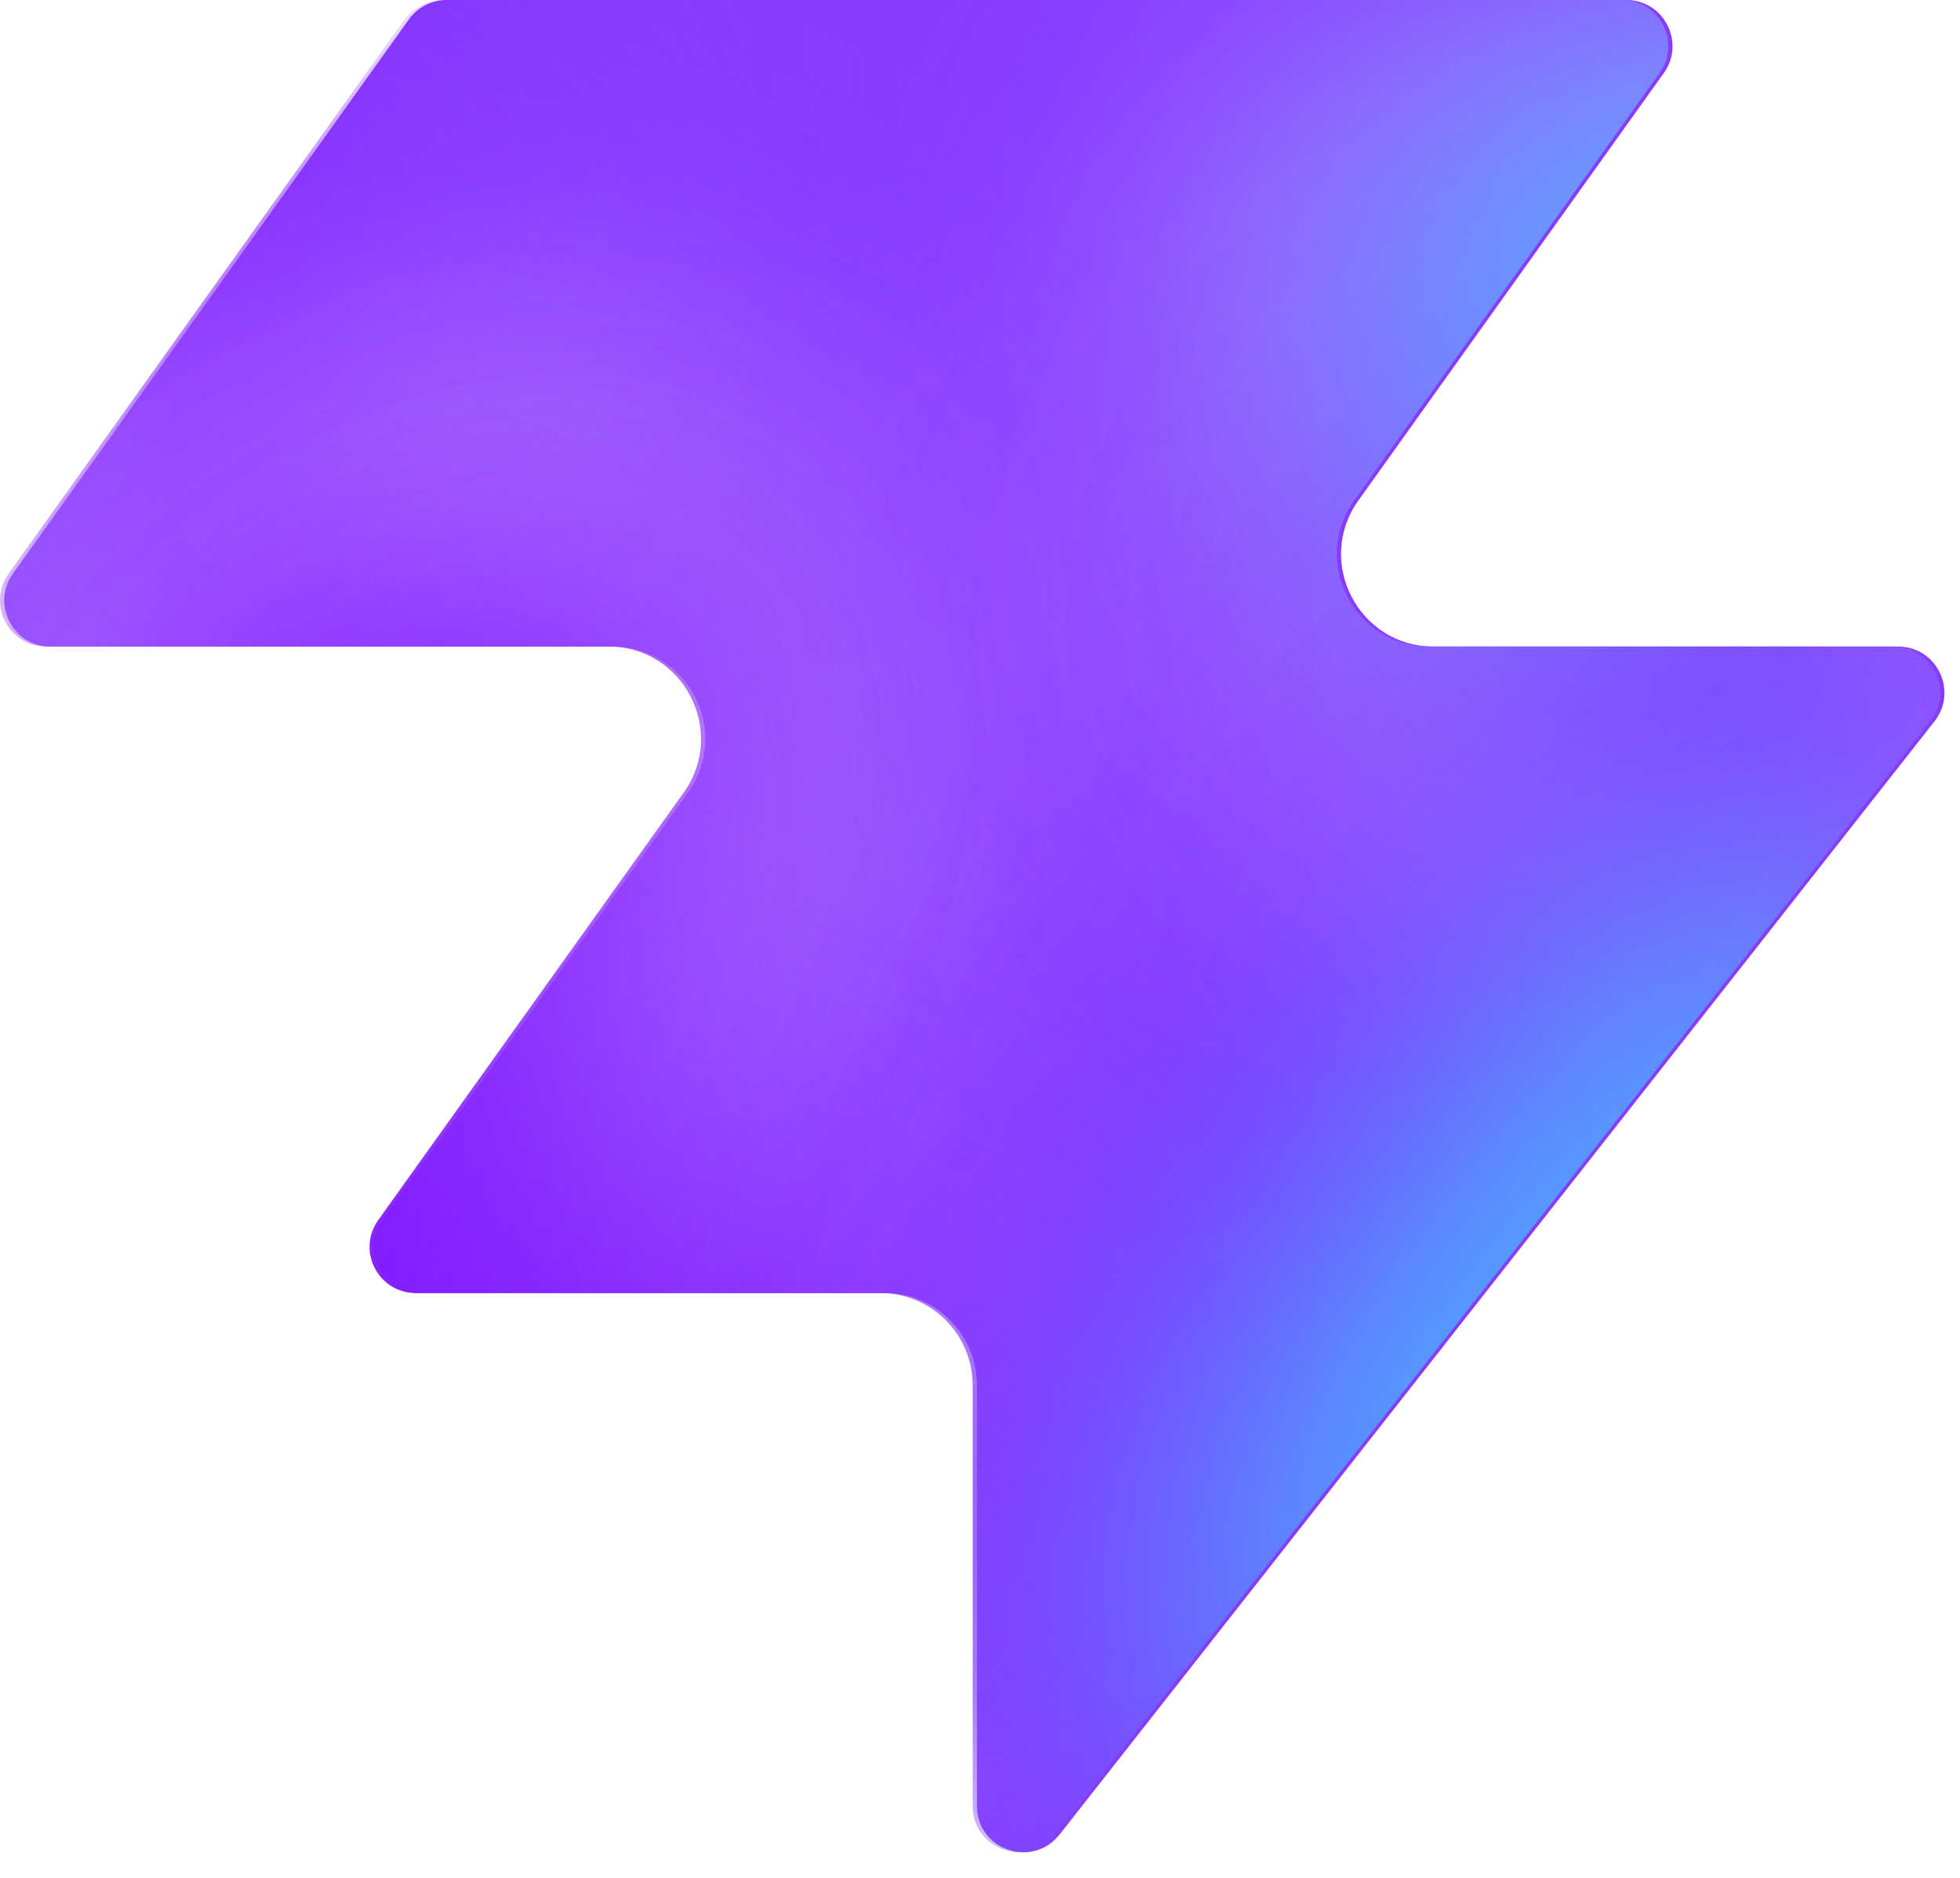
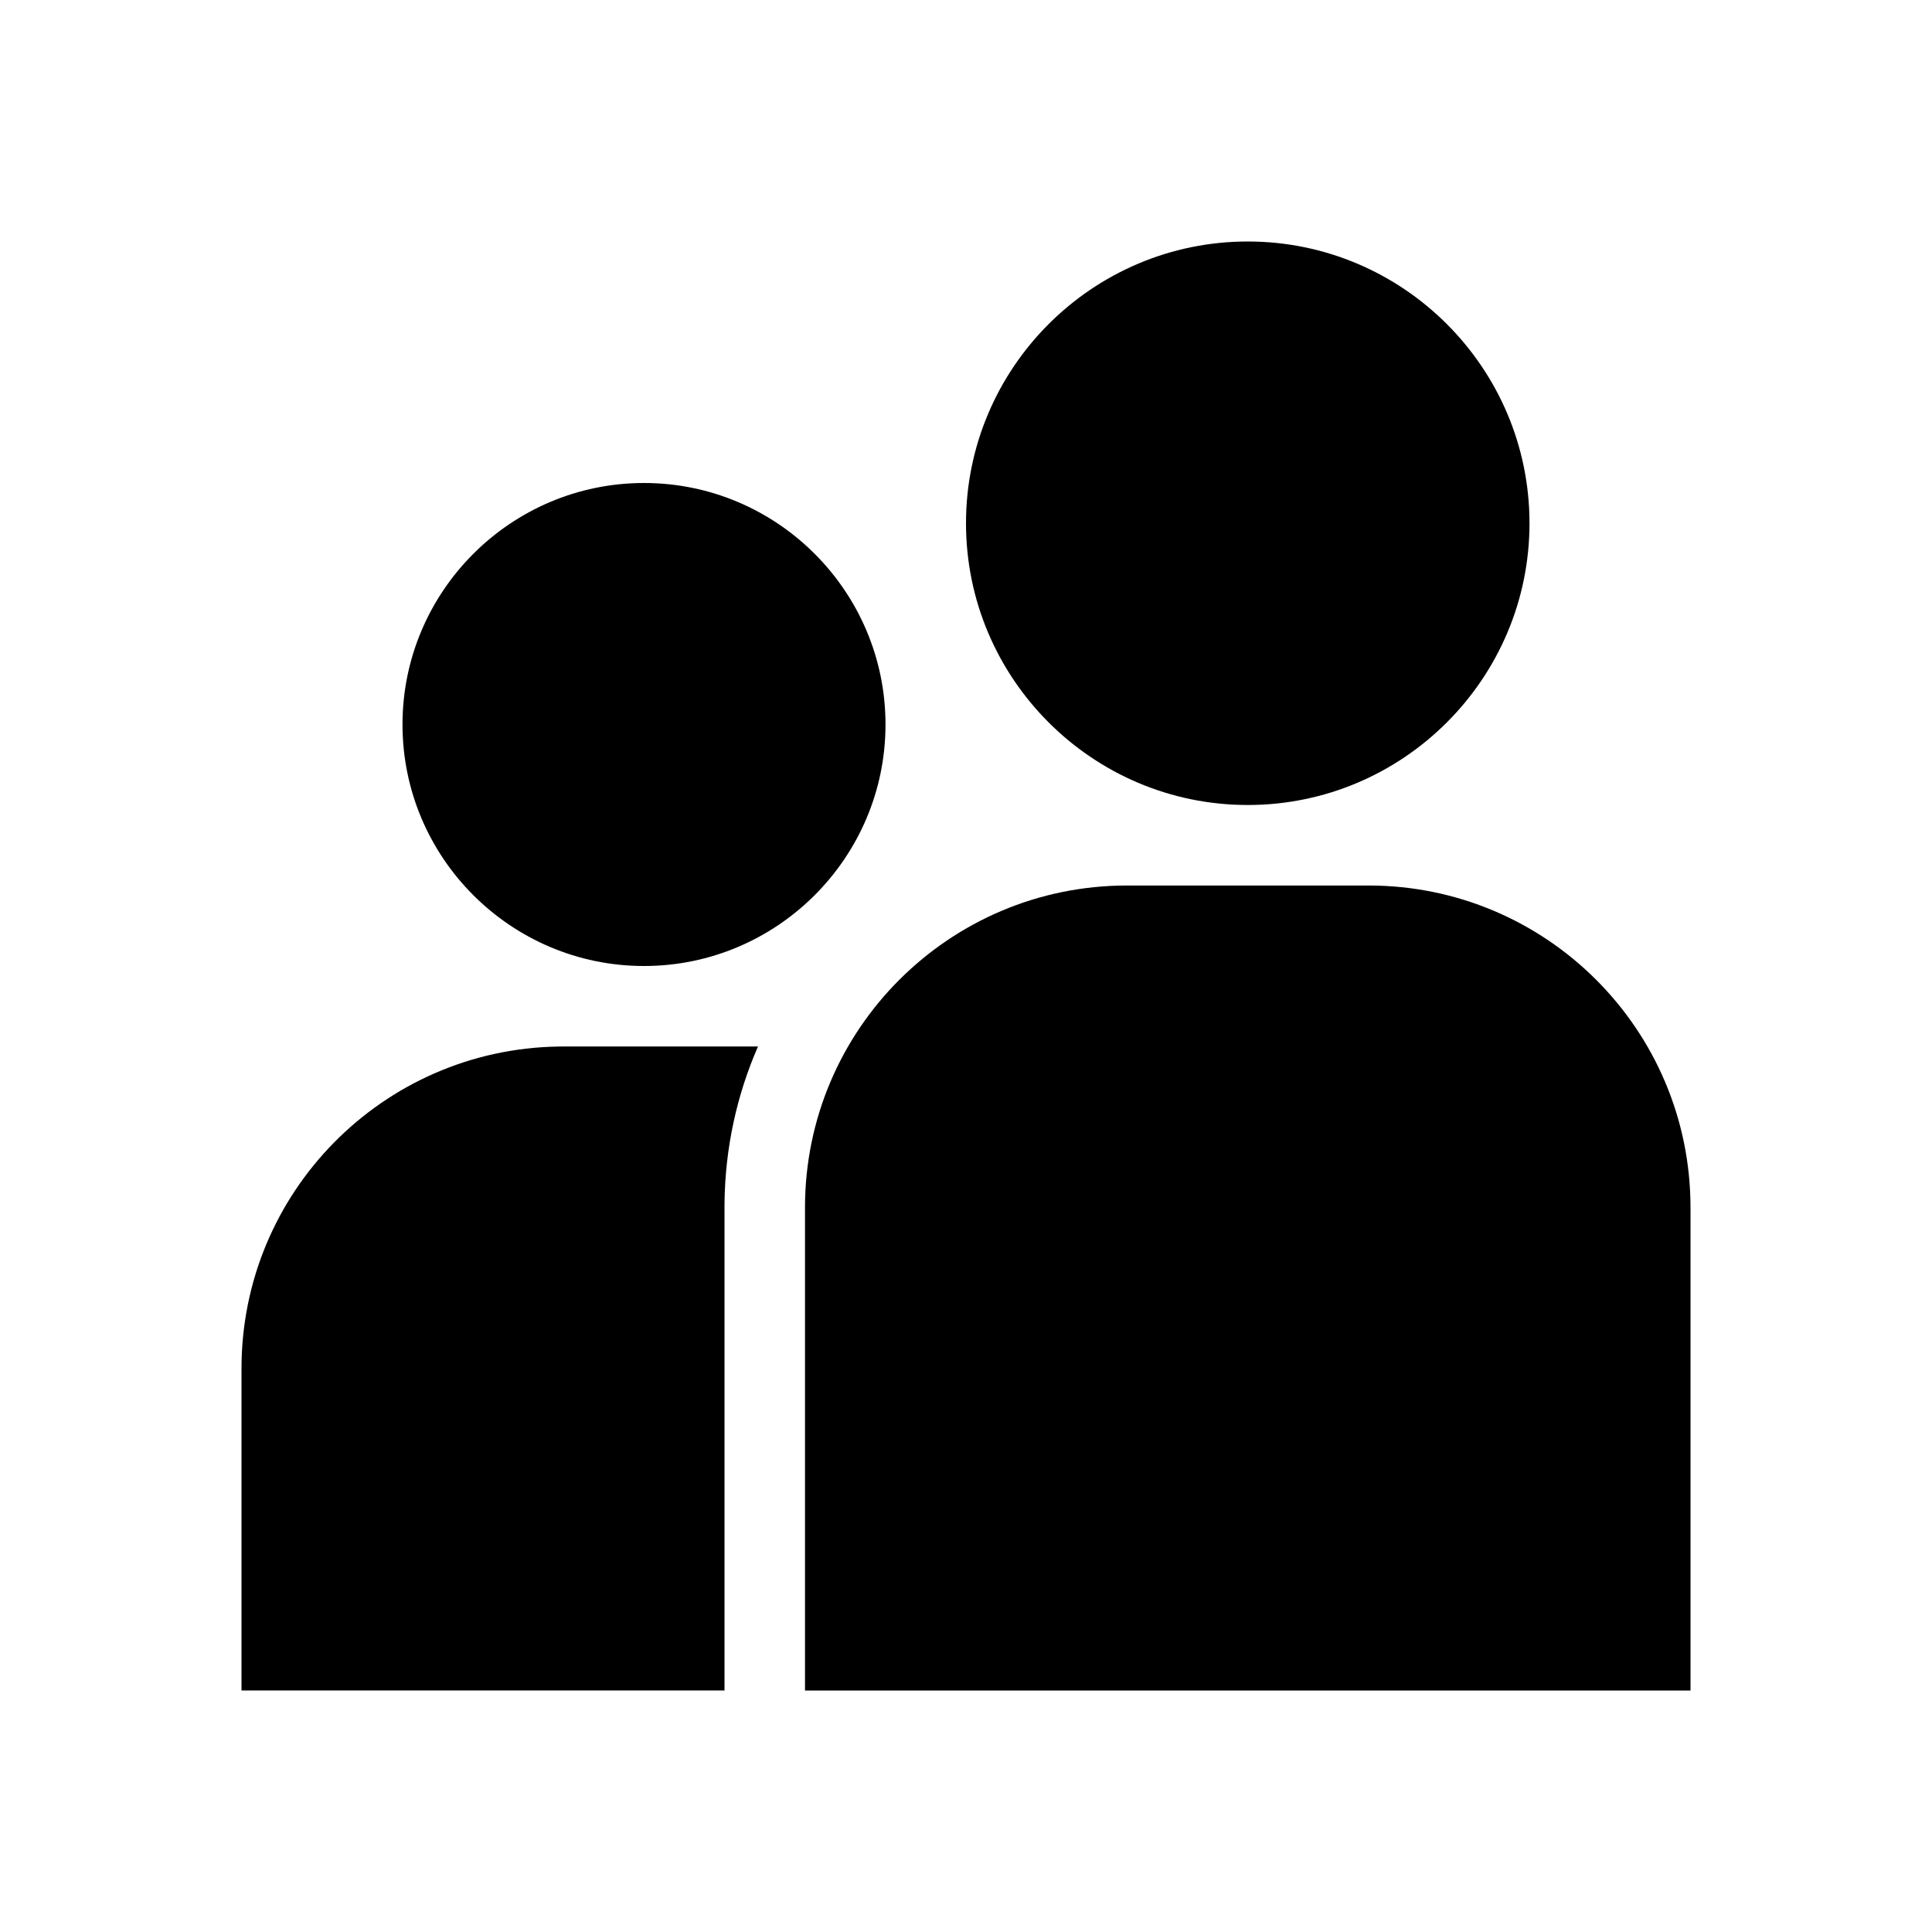
- <svg xmlns="http://www.w3.org/2000/svg" width="48" height="46" fill="none" viewBox="0 0 48 46">
-   <path fill="#863bff" d="M25.946 44.938c-.664.845-2.021.375-2.021-.698V33.937a2.26 2.26 0 0 0-2.262-2.262H10.287c-.92 0-1.456-1.04-.92-1.788l7.48-10.471c1.07-1.497 0-3.578-1.842-3.578H1.237c-.92 0-1.456-1.04-.92-1.788L10.013.474c.214-.297.556-.474.92-.474h28.894c.92 0 1.456 1.04.92 1.788l-7.48 10.471c-1.07 1.498 0 3.579 1.842 3.579h11.377c.943 0 1.473 1.088.89 1.83L25.947 44.94z" style="fill:#863bff;fill:color(display-p3 .525 .23 1);fill-opacity:1" />
-   <mask id="a" width="48" height="46" x="0" y="0" maskUnits="userSpaceOnUse" style="mask-type:alpha">
-     <path fill="#000" d="M25.842 44.938c-.664.844-2.021.375-2.021-.698V33.937a2.26 2.26 0 0 0-2.262-2.262H10.183c-.92 0-1.456-1.04-.92-1.788l7.48-10.471c1.07-1.498 0-3.579-1.842-3.579H1.133c-.92 0-1.456-1.04-.92-1.787L9.91.473c.214-.297.556-.474.92-.474h28.894c.92 0 1.456 1.04.92 1.788l-7.48 10.471c-1.07 1.498 0 3.578 1.842 3.578h11.377c.943 0 1.473 1.088.89 1.832L25.843 44.94z" style="fill:#000;fill-opacity:1" />
-   </mask>
-   <g mask="url(#a)">
-     <g filter="url(#b)">
-       <ellipse cx="5.508" cy="14.704" fill="#ede6ff" rx="5.508" ry="14.704" style="fill:#ede6ff;fill:color(display-p3 .927 .903 1);fill-opacity:1" transform="matrix(.00324 1 1 -.00324 -4.47 31.516)" />
-     </g>
-     <g filter="url(#c)">
-       <ellipse cx="10.399" cy="29.851" fill="#ede6ff" rx="10.399" ry="29.851" style="fill:#ede6ff;fill:color(display-p3 .927 .903 1);fill-opacity:1" transform="matrix(.00324 1 1 -.00324 -39.328 7.883)" />
-     </g>
-     <g filter="url(#d)">
-       <ellipse cx="5.508" cy="30.487" fill="#7e14ff" rx="5.508" ry="30.487" style="fill:#7e14ff;fill:color(display-p3 .492 .077 1);fill-opacity:1" transform="rotate(89.814 -25.913 -14.639)scale(1 -1)" />
-     </g>
-     <g filter="url(#e)">
-       <ellipse cx="5.508" cy="30.599" fill="#7e14ff" rx="5.508" ry="30.599" style="fill:#7e14ff;fill:color(display-p3 .492 .077 1);fill-opacity:1" transform="rotate(89.814 -32.644 -3.334)scale(1 -1)" />
-     </g>
-     <g filter="url(#f)">
-       <ellipse cx="5.508" cy="30.599" fill="#7e14ff" rx="5.508" ry="30.599" style="fill:#7e14ff;fill:color(display-p3 .492 .077 1);fill-opacity:1" transform="matrix(.00324 1 1 -.00324 -34.34 30.47)" />
-     </g>
-     <g filter="url(#g)">
-       <ellipse cx="14.072" cy="22.078" fill="#ede6ff" rx="14.072" ry="22.078" style="fill:#ede6ff;fill:color(display-p3 .927 .903 1);fill-opacity:1" transform="rotate(93.35 24.506 48.493)scale(-1 1)" />
-     </g>
-     <g filter="url(#h)">
-       <ellipse cx="3.47" cy="21.501" fill="#7e14ff" rx="3.47" ry="21.501" style="fill:#7e14ff;fill:color(display-p3 .492 .077 1);fill-opacity:1" transform="rotate(89.009 28.708 47.59)scale(-1 1)" />
-     </g>
-     <g filter="url(#i)">
-       <ellipse cx="3.47" cy="21.501" fill="#7e14ff" rx="3.47" ry="21.501" style="fill:#7e14ff;fill:color(display-p3 .492 .077 1);fill-opacity:1" transform="rotate(89.009 28.708 47.59)scale(-1 1)" />
-     </g>
-     <g filter="url(#j)">
-       <ellipse cx=".387" cy="8.972" fill="#7e14ff" rx="4.407" ry="29.108" style="fill:#7e14ff;fill:color(display-p3 .492 .077 1);fill-opacity:1" transform="rotate(39.51 .387 8.972)" />
-     </g>
-     <g filter="url(#k)">
-       <ellipse cx="47.523" cy="-6.092" fill="#7e14ff" rx="4.407" ry="29.108" style="fill:#7e14ff;fill:color(display-p3 .492 .077 1);fill-opacity:1" transform="rotate(37.892 47.523 -6.092)" />
-     </g>
-     <g filter="url(#l)">
-       <ellipse cx="41.412" cy="6.333" fill="#47bfff" rx="5.971" ry="9.665" style="fill:#47bfff;fill:color(display-p3 .28 .748 1);fill-opacity:1" transform="rotate(37.892 41.412 6.333)" />
-     </g>
-     <g filter="url(#m)">
-       <ellipse cx="-1.879" cy="38.332" fill="#7e14ff" rx="4.407" ry="29.108" style="fill:#7e14ff;fill:color(display-p3 .492 .077 1);fill-opacity:1" transform="rotate(37.892 -1.88 38.332)" />
-     </g>
-     <g filter="url(#n)">
-       <ellipse cx="-1.879" cy="38.332" fill="#7e14ff" rx="4.407" ry="29.108" style="fill:#7e14ff;fill:color(display-p3 .492 .077 1);fill-opacity:1" transform="rotate(37.892 -1.88 38.332)" />
-     </g>
-     <g filter="url(#o)">
-       <ellipse cx="35.651" cy="29.907" fill="#7e14ff" rx="4.407" ry="29.108" style="fill:#7e14ff;fill:color(display-p3 .492 .077 1);fill-opacity:1" transform="rotate(37.892 35.651 29.907)" />
-     </g>
-     <g filter="url(#p)">
-       <ellipse cx="38.418" cy="32.4" fill="#47bfff" rx="5.971" ry="15.297" style="fill:#47bfff;fill:color(display-p3 .28 .748 1);fill-opacity:1" transform="rotate(37.892 38.418 32.4)" />
+ <svg xmlns="http://www.w3.org/2000/svg" width="800px" height="800px" viewBox="0 0 512 512" version="1.1">
+   <g id="Page-1" stroke="none" stroke-width="1" fill="none" fill-rule="evenodd">
+     <g id="audio-description1" fill="#000000" transform="translate(64, 64)">
+       <path d="M136.876,213.332 C131.288,226.121 128.136,240.216 128.004,255.033 L128,256 L128,383.999 L-4.26325641e-14,384 L-4.26325641e-14,298.667 C-4.26325641e-14,251.991 37.427,214.098 83.922,213.345 L85.333,213.333 L136.876,213.332 Z M298.667,170.667 C345.795,170.667 384,208.872 384,256 L384,384 L149.333,384 L149.333,256 C149.333,208.872 187.538,170.667 234.667,170.667 L298.667,170.667 Z M106.667,64 C141.952,64 170.667,92.715 170.667,128 C170.667,163.285 141.952,192 106.667,192 C71.381,192 42.667,163.285 42.667,128 C42.667,92.715 71.381,64 106.667,64 Z M266.667,1.42108547e-14 C307.84,1.42108547e-14 341.333,33.493 341.333,74.667 C341.333,115.84 307.84,149.333 266.667,149.333 C225.493,149.333 192,115.84 192,74.667 C192,33.493 225.493,1.42108547e-14 266.667,1.42108547e-14 Z" id="Mask">
+ 
+ </path>
    </g>
  </g>
-   <defs>
-     <filter id="b" width="60.045" height="41.654" x="-19.77" y="16.149" color-interpolation-filters="sRGB" filterUnits="userSpaceOnUse">
-       <feFlood flood-opacity="0" result="BackgroundImageFix" />
-       <feBlend in="SourceGraphic" in2="BackgroundImageFix" result="shape" />
-       <feGaussianBlur result="effect1_foregroundBlur_2002_17158" stdDeviation="7.659" />
-     </filter>
-     <filter id="c" width="90.34" height="51.437" x="-54.613" y="-7.533" color-interpolation-filters="sRGB" filterUnits="userSpaceOnUse">
-       <feFlood flood-opacity="0" result="BackgroundImageFix" />
-       <feBlend in="SourceGraphic" in2="BackgroundImageFix" result="shape" />
-       <feGaussianBlur result="effect1_foregroundBlur_2002_17158" stdDeviation="7.659" />
-     </filter>
-     <filter id="d" width="79.355" height="29.4" x="-49.64" y="2.03" color-interpolation-filters="sRGB" filterUnits="userSpaceOnUse">
-       <feFlood flood-opacity="0" result="BackgroundImageFix" />
-       <feBlend in="SourceGraphic" in2="BackgroundImageFix" result="shape" />
-       <feGaussianBlur result="effect1_foregroundBlur_2002_17158" stdDeviation="4.596" />
-     </filter>
-     <filter id="e" width="79.579" height="29.4" x="-45.045" y="20.029" color-interpolation-filters="sRGB" filterUnits="userSpaceOnUse">
-       <feFlood flood-opacity="0" result="BackgroundImageFix" />
-       <feBlend in="SourceGraphic" in2="BackgroundImageFix" result="shape" />
-       <feGaussianBlur result="effect1_foregroundBlur_2002_17158" stdDeviation="4.596" />
-     </filter>
-     <filter id="f" width="79.579" height="29.4" x="-43.513" y="21.178" color-interpolation-filters="sRGB" filterUnits="userSpaceOnUse">
-       <feFlood flood-opacity="0" result="BackgroundImageFix" />
-       <feBlend in="SourceGraphic" in2="BackgroundImageFix" result="shape" />
-       <feGaussianBlur result="effect1_foregroundBlur_2002_17158" stdDeviation="4.596" />
-     </filter>
-     <filter id="g" width="74.749" height="58.852" x="15.756" y="-17.901" color-interpolation-filters="sRGB" filterUnits="userSpaceOnUse">
-       <feFlood flood-opacity="0" result="BackgroundImageFix" />
-       <feBlend in="SourceGraphic" in2="BackgroundImageFix" result="shape" />
-       <feGaussianBlur result="effect1_foregroundBlur_2002_17158" stdDeviation="7.659" />
-     </filter>
-     <filter id="h" width="61.377" height="25.362" x="23.548" y="2.284" color-interpolation-filters="sRGB" filterUnits="userSpaceOnUse">
-       <feFlood flood-opacity="0" result="BackgroundImageFix" />
-       <feBlend in="SourceGraphic" in2="BackgroundImageFix" result="shape" />
-       <feGaussianBlur result="effect1_foregroundBlur_2002_17158" stdDeviation="4.596" />
-     </filter>
-     <filter id="i" width="61.377" height="25.362" x="23.548" y="2.284" color-interpolation-filters="sRGB" filterUnits="userSpaceOnUse">
-       <feFlood flood-opacity="0" result="BackgroundImageFix" />
-       <feBlend in="SourceGraphic" in2="BackgroundImageFix" result="shape" />
-       <feGaussianBlur result="effect1_foregroundBlur_2002_17158" stdDeviation="4.596" />
-     </filter>
-     <filter id="j" width="56.045" height="63.649" x="-27.636" y="-22.853" color-interpolation-filters="sRGB" filterUnits="userSpaceOnUse">
-       <feFlood flood-opacity="0" result="BackgroundImageFix" />
-       <feBlend in="SourceGraphic" in2="BackgroundImageFix" result="shape" />
-       <feGaussianBlur result="effect1_foregroundBlur_2002_17158" stdDeviation="4.596" />
-     </filter>
-     <filter id="k" width="54.814" height="64.646" x="20.116" y="-38.415" color-interpolation-filters="sRGB" filterUnits="userSpaceOnUse">
-       <feFlood flood-opacity="0" result="BackgroundImageFix" />
-       <feBlend in="SourceGraphic" in2="BackgroundImageFix" result="shape" />
-       <feGaussianBlur result="effect1_foregroundBlur_2002_17158" stdDeviation="4.596" />
-     </filter>
-     <filter id="l" width="33.541" height="35.313" x="24.641" y="-11.323" color-interpolation-filters="sRGB" filterUnits="userSpaceOnUse">
-       <feFlood flood-opacity="0" result="BackgroundImageFix" />
-       <feBlend in="SourceGraphic" in2="BackgroundImageFix" result="shape" />
-       <feGaussianBlur result="effect1_foregroundBlur_2002_17158" stdDeviation="4.596" />
-     </filter>
-     <filter id="m" width="54.814" height="64.646" x="-29.286" y="6.009" color-interpolation-filters="sRGB" filterUnits="userSpaceOnUse">
-       <feFlood flood-opacity="0" result="BackgroundImageFix" />
-       <feBlend in="SourceGraphic" in2="BackgroundImageFix" result="shape" />
-       <feGaussianBlur result="effect1_foregroundBlur_2002_17158" stdDeviation="4.596" />
-     </filter>
-     <filter id="n" width="54.814" height="64.646" x="-29.286" y="6.009" color-interpolation-filters="sRGB" filterUnits="userSpaceOnUse">
-       <feFlood flood-opacity="0" result="BackgroundImageFix" />
-       <feBlend in="SourceGraphic" in2="BackgroundImageFix" result="shape" />
-       <feGaussianBlur result="effect1_foregroundBlur_2002_17158" stdDeviation="4.596" />
-     </filter>
-     <filter id="o" width="54.814" height="64.646" x="8.244" y="-2.416" color-interpolation-filters="sRGB" filterUnits="userSpaceOnUse">
-       <feFlood flood-opacity="0" result="BackgroundImageFix" />
-       <feBlend in="SourceGraphic" in2="BackgroundImageFix" result="shape" />
-       <feGaussianBlur result="effect1_foregroundBlur_2002_17158" stdDeviation="4.596" />
-     </filter>
-     <filter id="p" width="39.409" height="43.623" x="18.713" y="10.588" color-interpolation-filters="sRGB" filterUnits="userSpaceOnUse">
-       <feFlood flood-opacity="0" result="BackgroundImageFix" />
-       <feBlend in="SourceGraphic" in2="BackgroundImageFix" result="shape" />
-       <feGaussianBlur result="effect1_foregroundBlur_2002_17158" stdDeviation="4.596" />
-     </filter>
-   </defs>
</svg>
